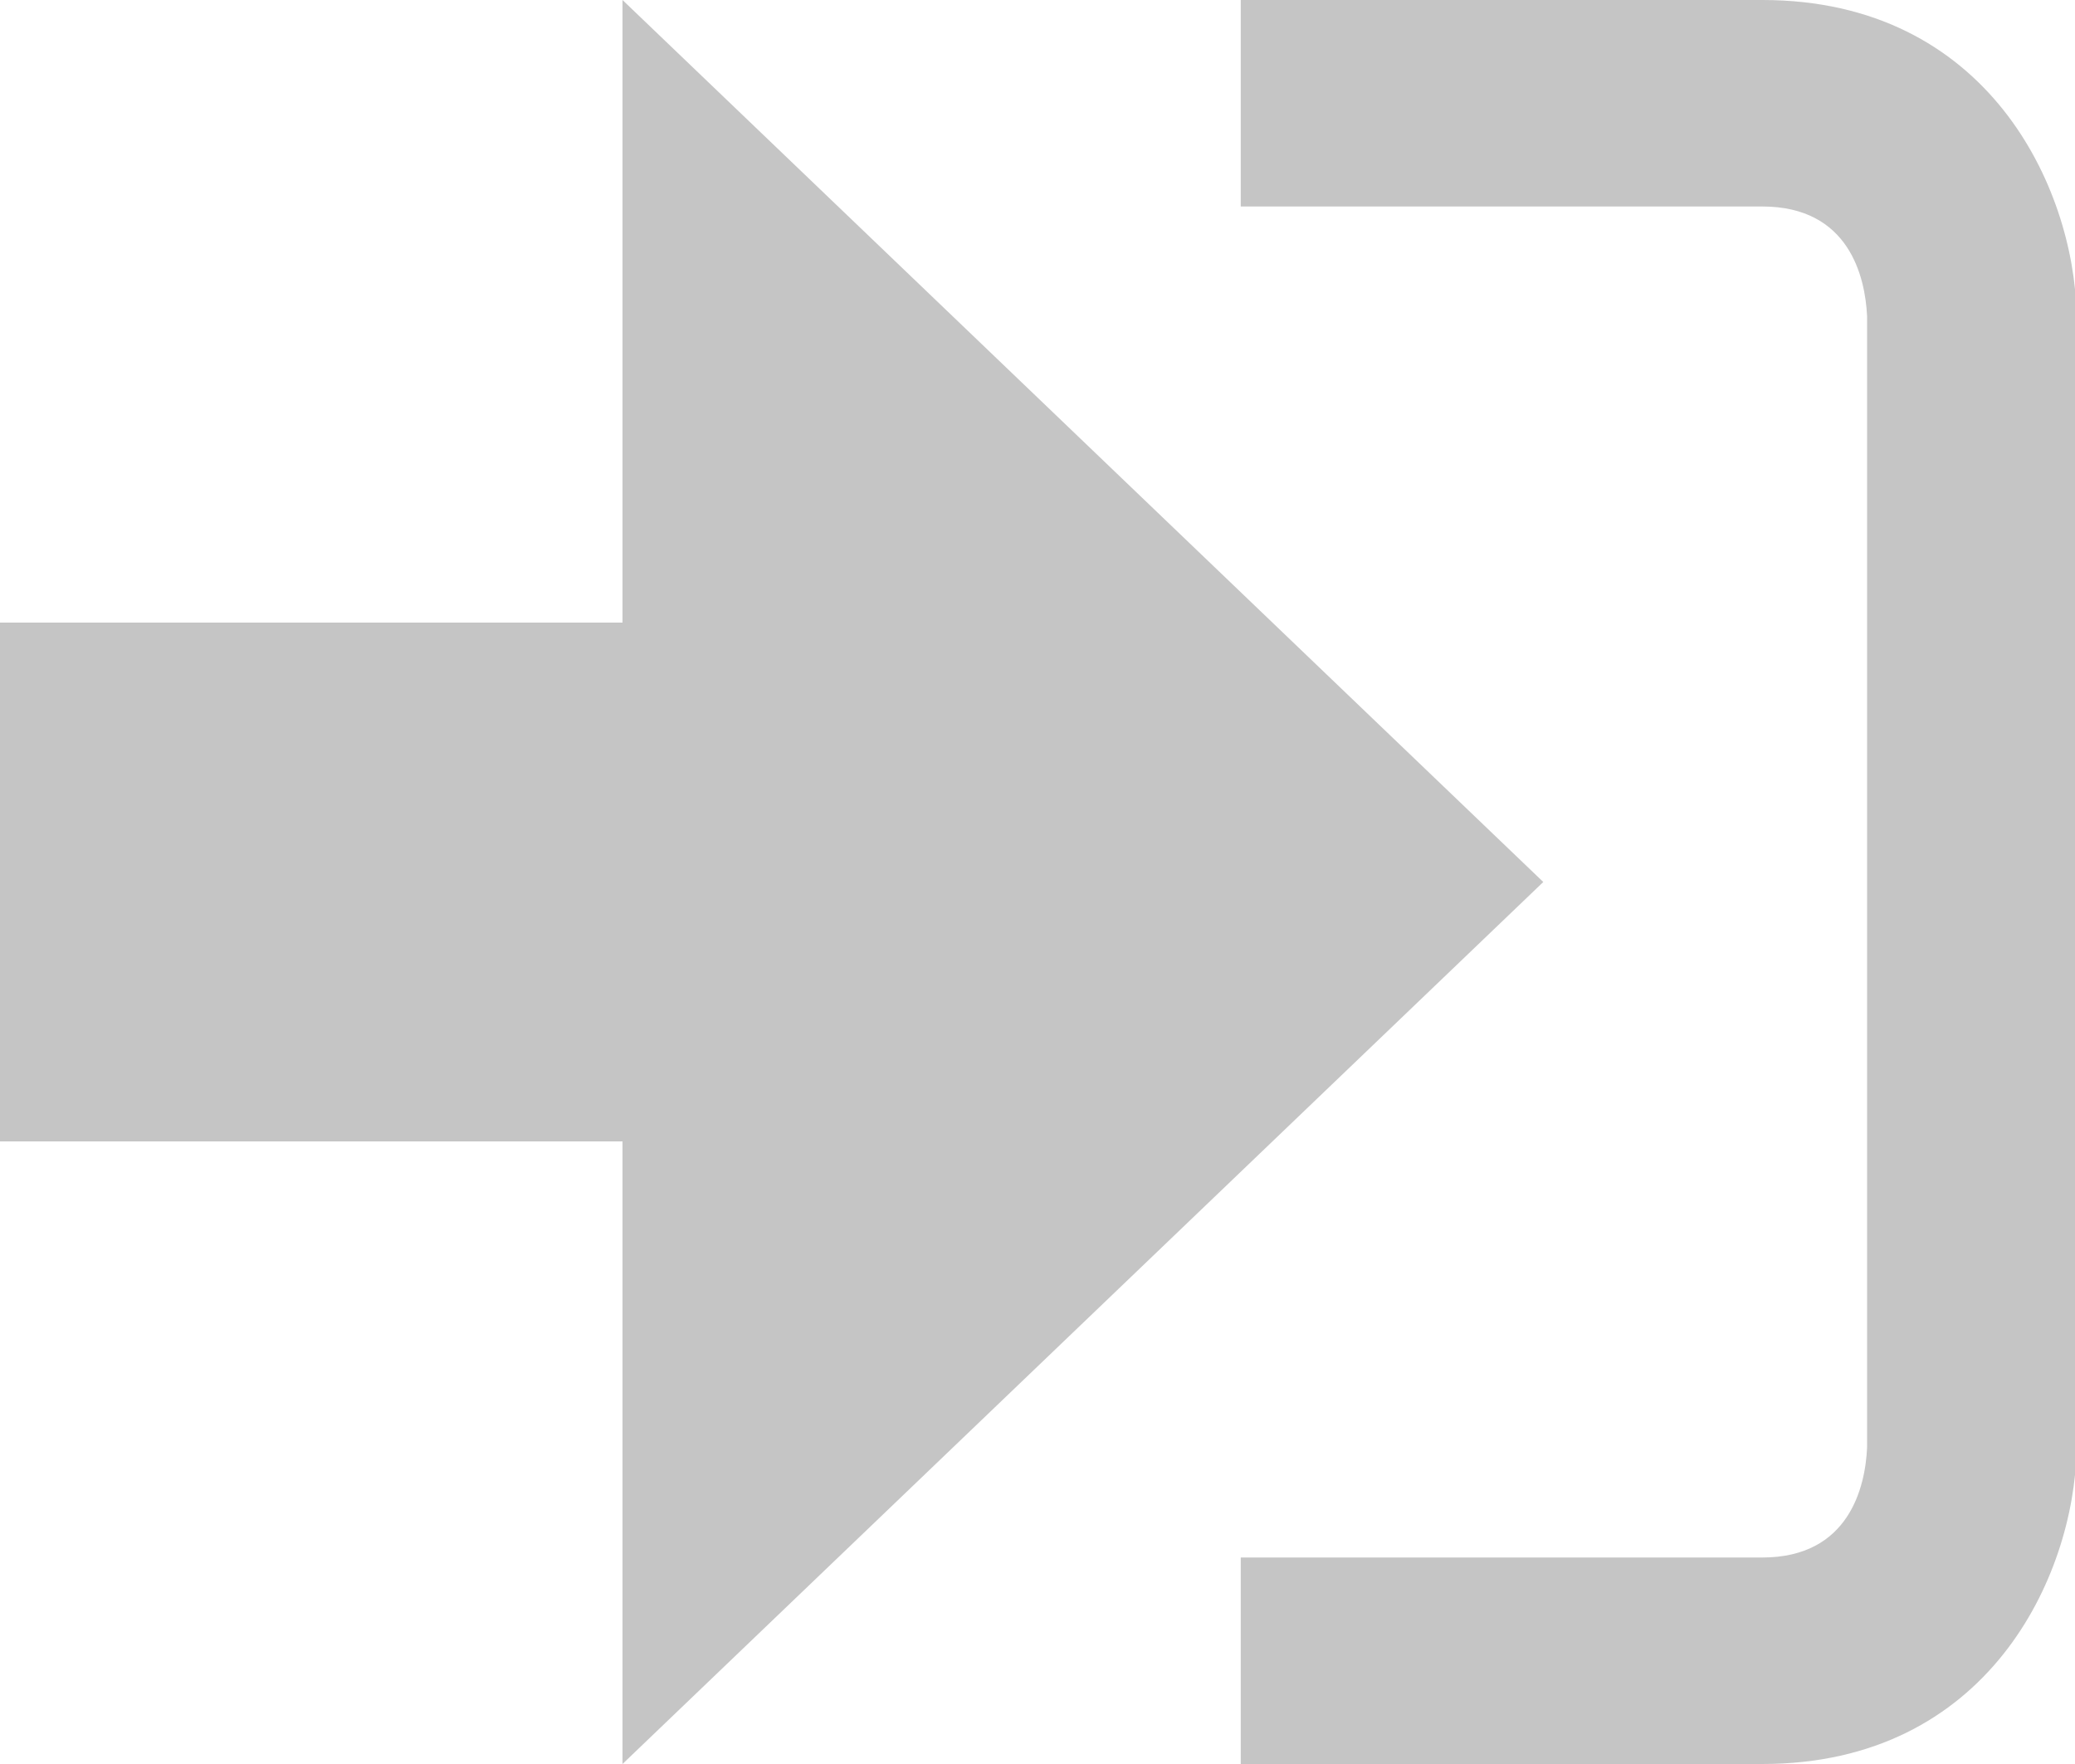
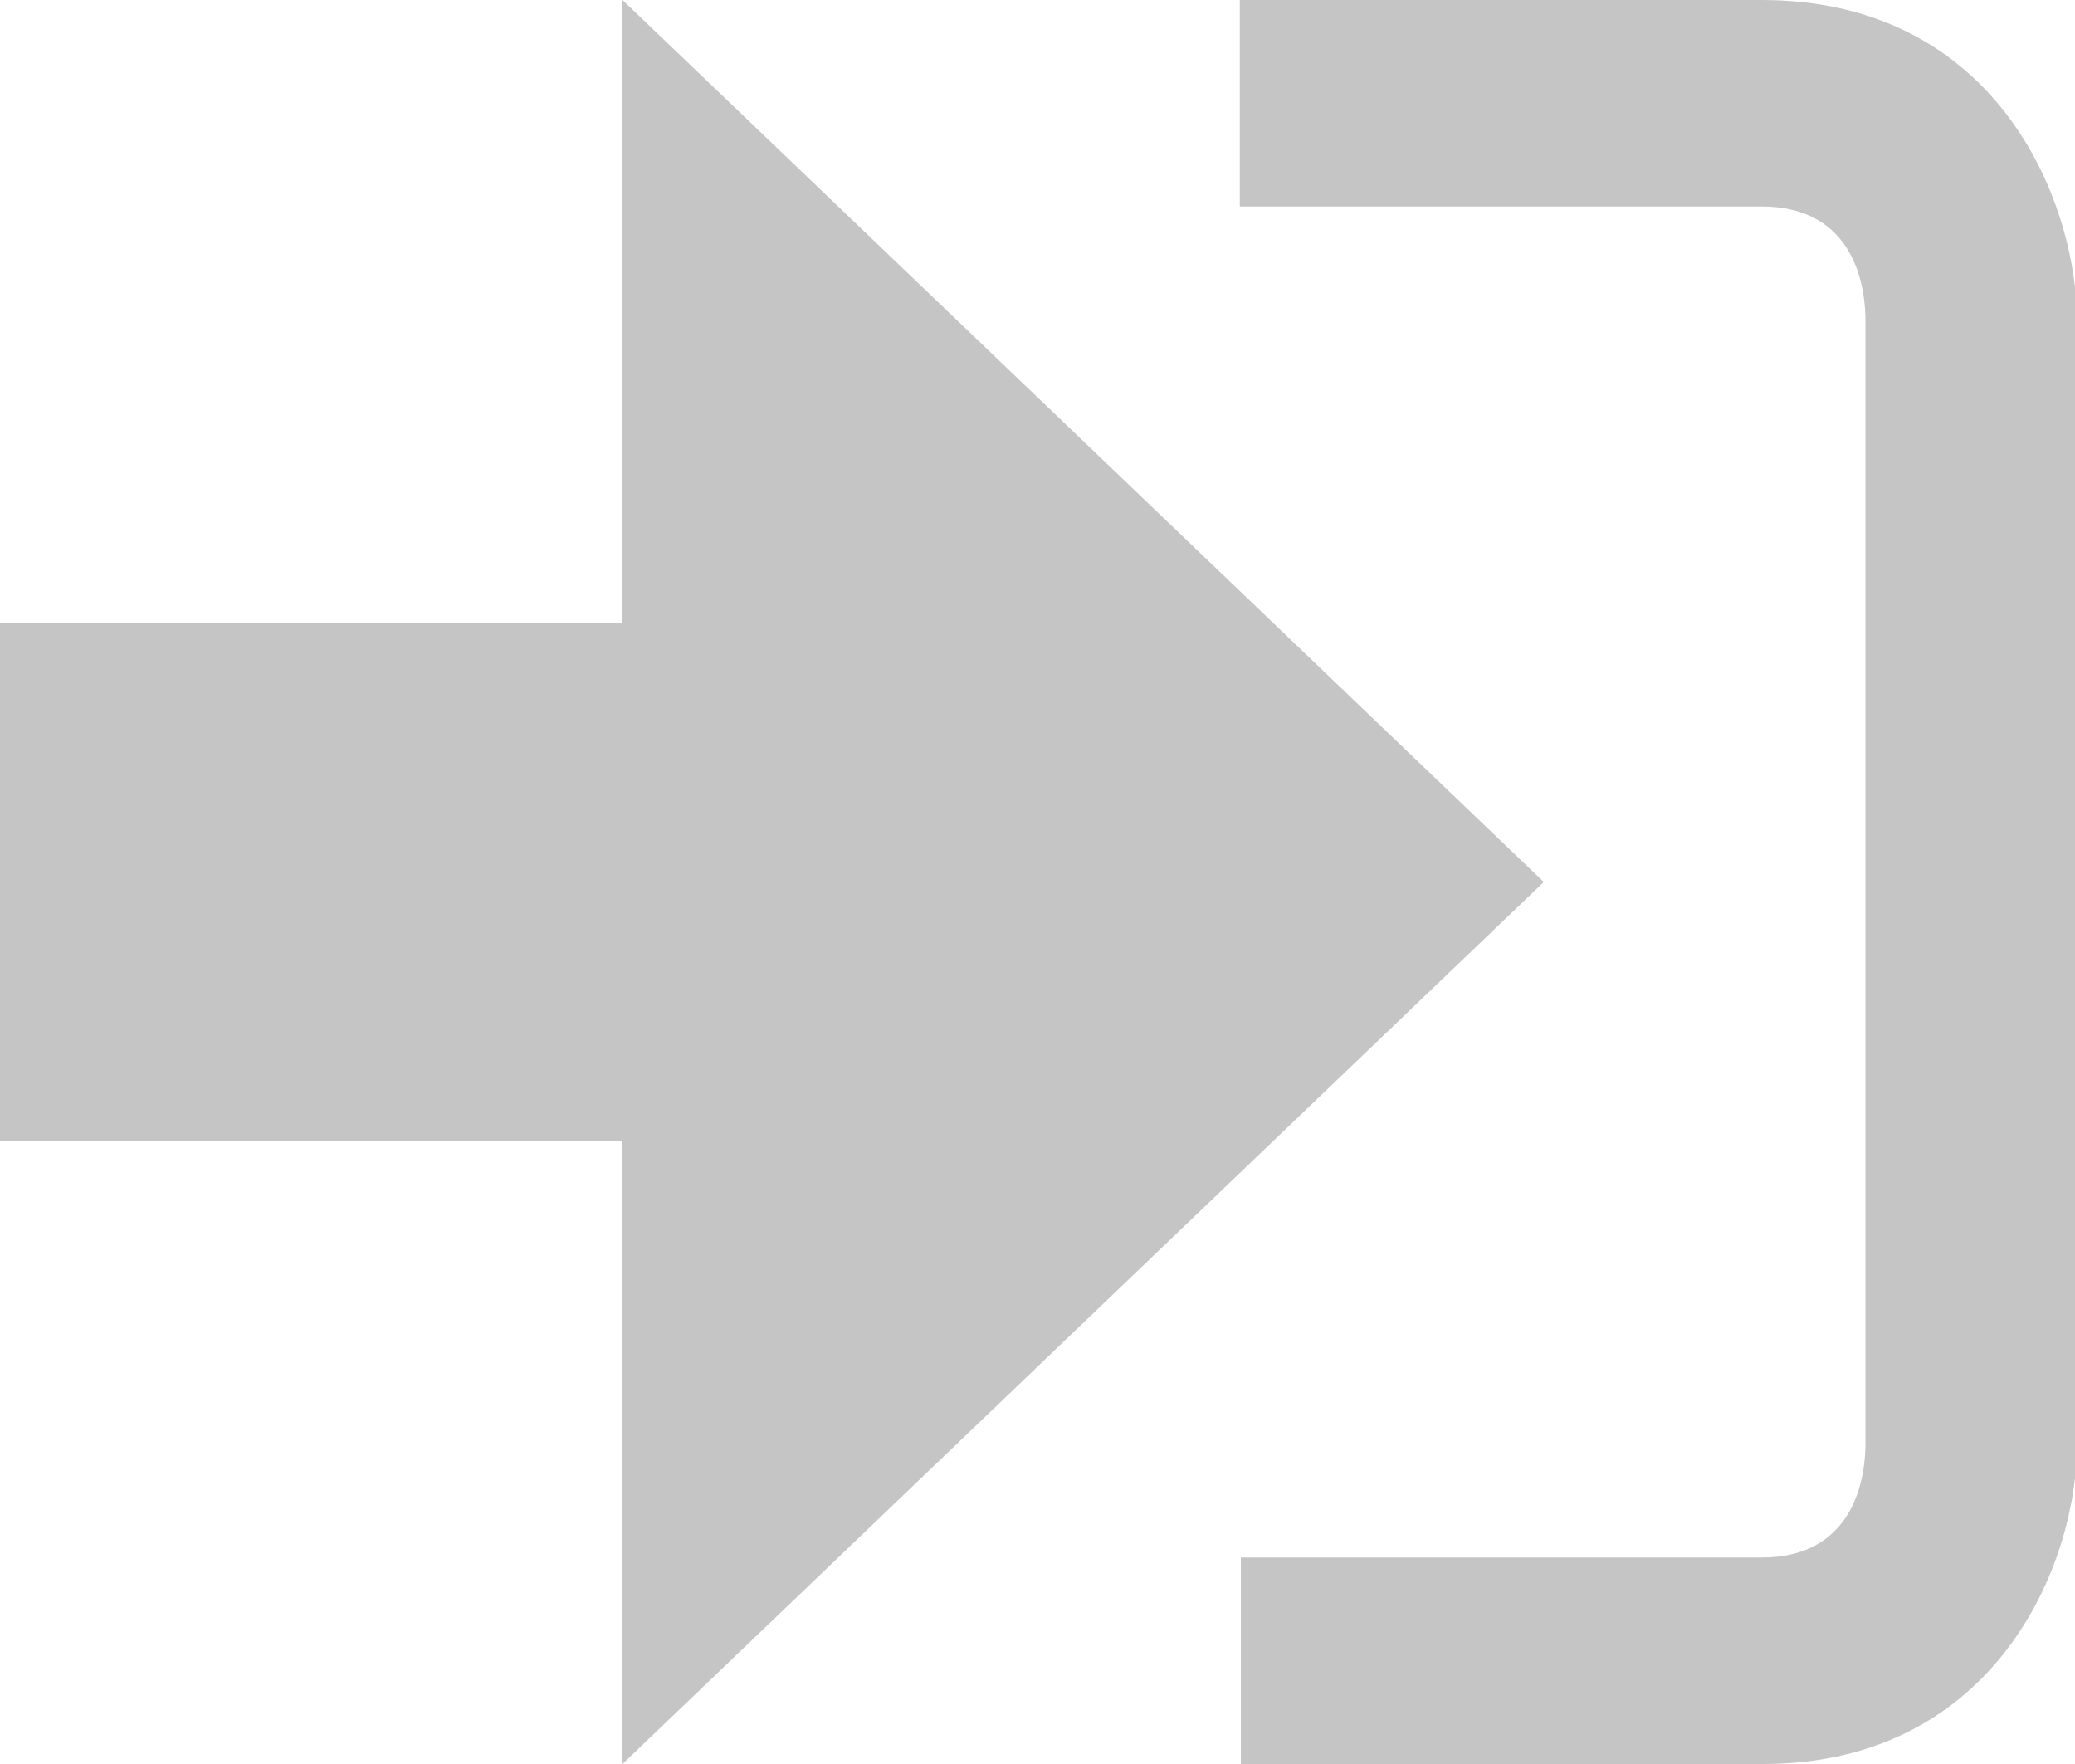
- <svg xmlns="http://www.w3.org/2000/svg" width="20" height="17" viewBox="0 0 20 17">
-   <path fill="#c5c5c5" d="M14.875 8.5L6 0v6H0v5h6v6z" />
-   <path fill="#c5c5c5" d="M16.986 15.01h-5.027V17h5.027c2.178 0 3.004-1.81 3.029-3.026V3.028C19.99 1.811 19.164 0 16.986 0h-5.027v1.99h5.027c.839 0 .992.681 1.01 1.057v10.904c-.017.376-.171 1.059-1.01 1.059z" />
+ <svg xmlns="http://www.w3.org/2000/svg" width="20" height="17">
+   <path fill="#c5c5c5" d="M14.88 8.5L6 0v6H0v5h6v6z" />
+   <path fill="#c5c5c5" d="M16.99 15.01h-5.03V17h5.03c2.17 0 3-1.81 3.03-3.03V3.03C19.98 1.8 19.16 0 16.98 0h-5.03v1.99h5.03c.84 0 .99.68 1 1.06v10.9c-.01.38-.16 1.06-1 1.06z" />
</svg>
